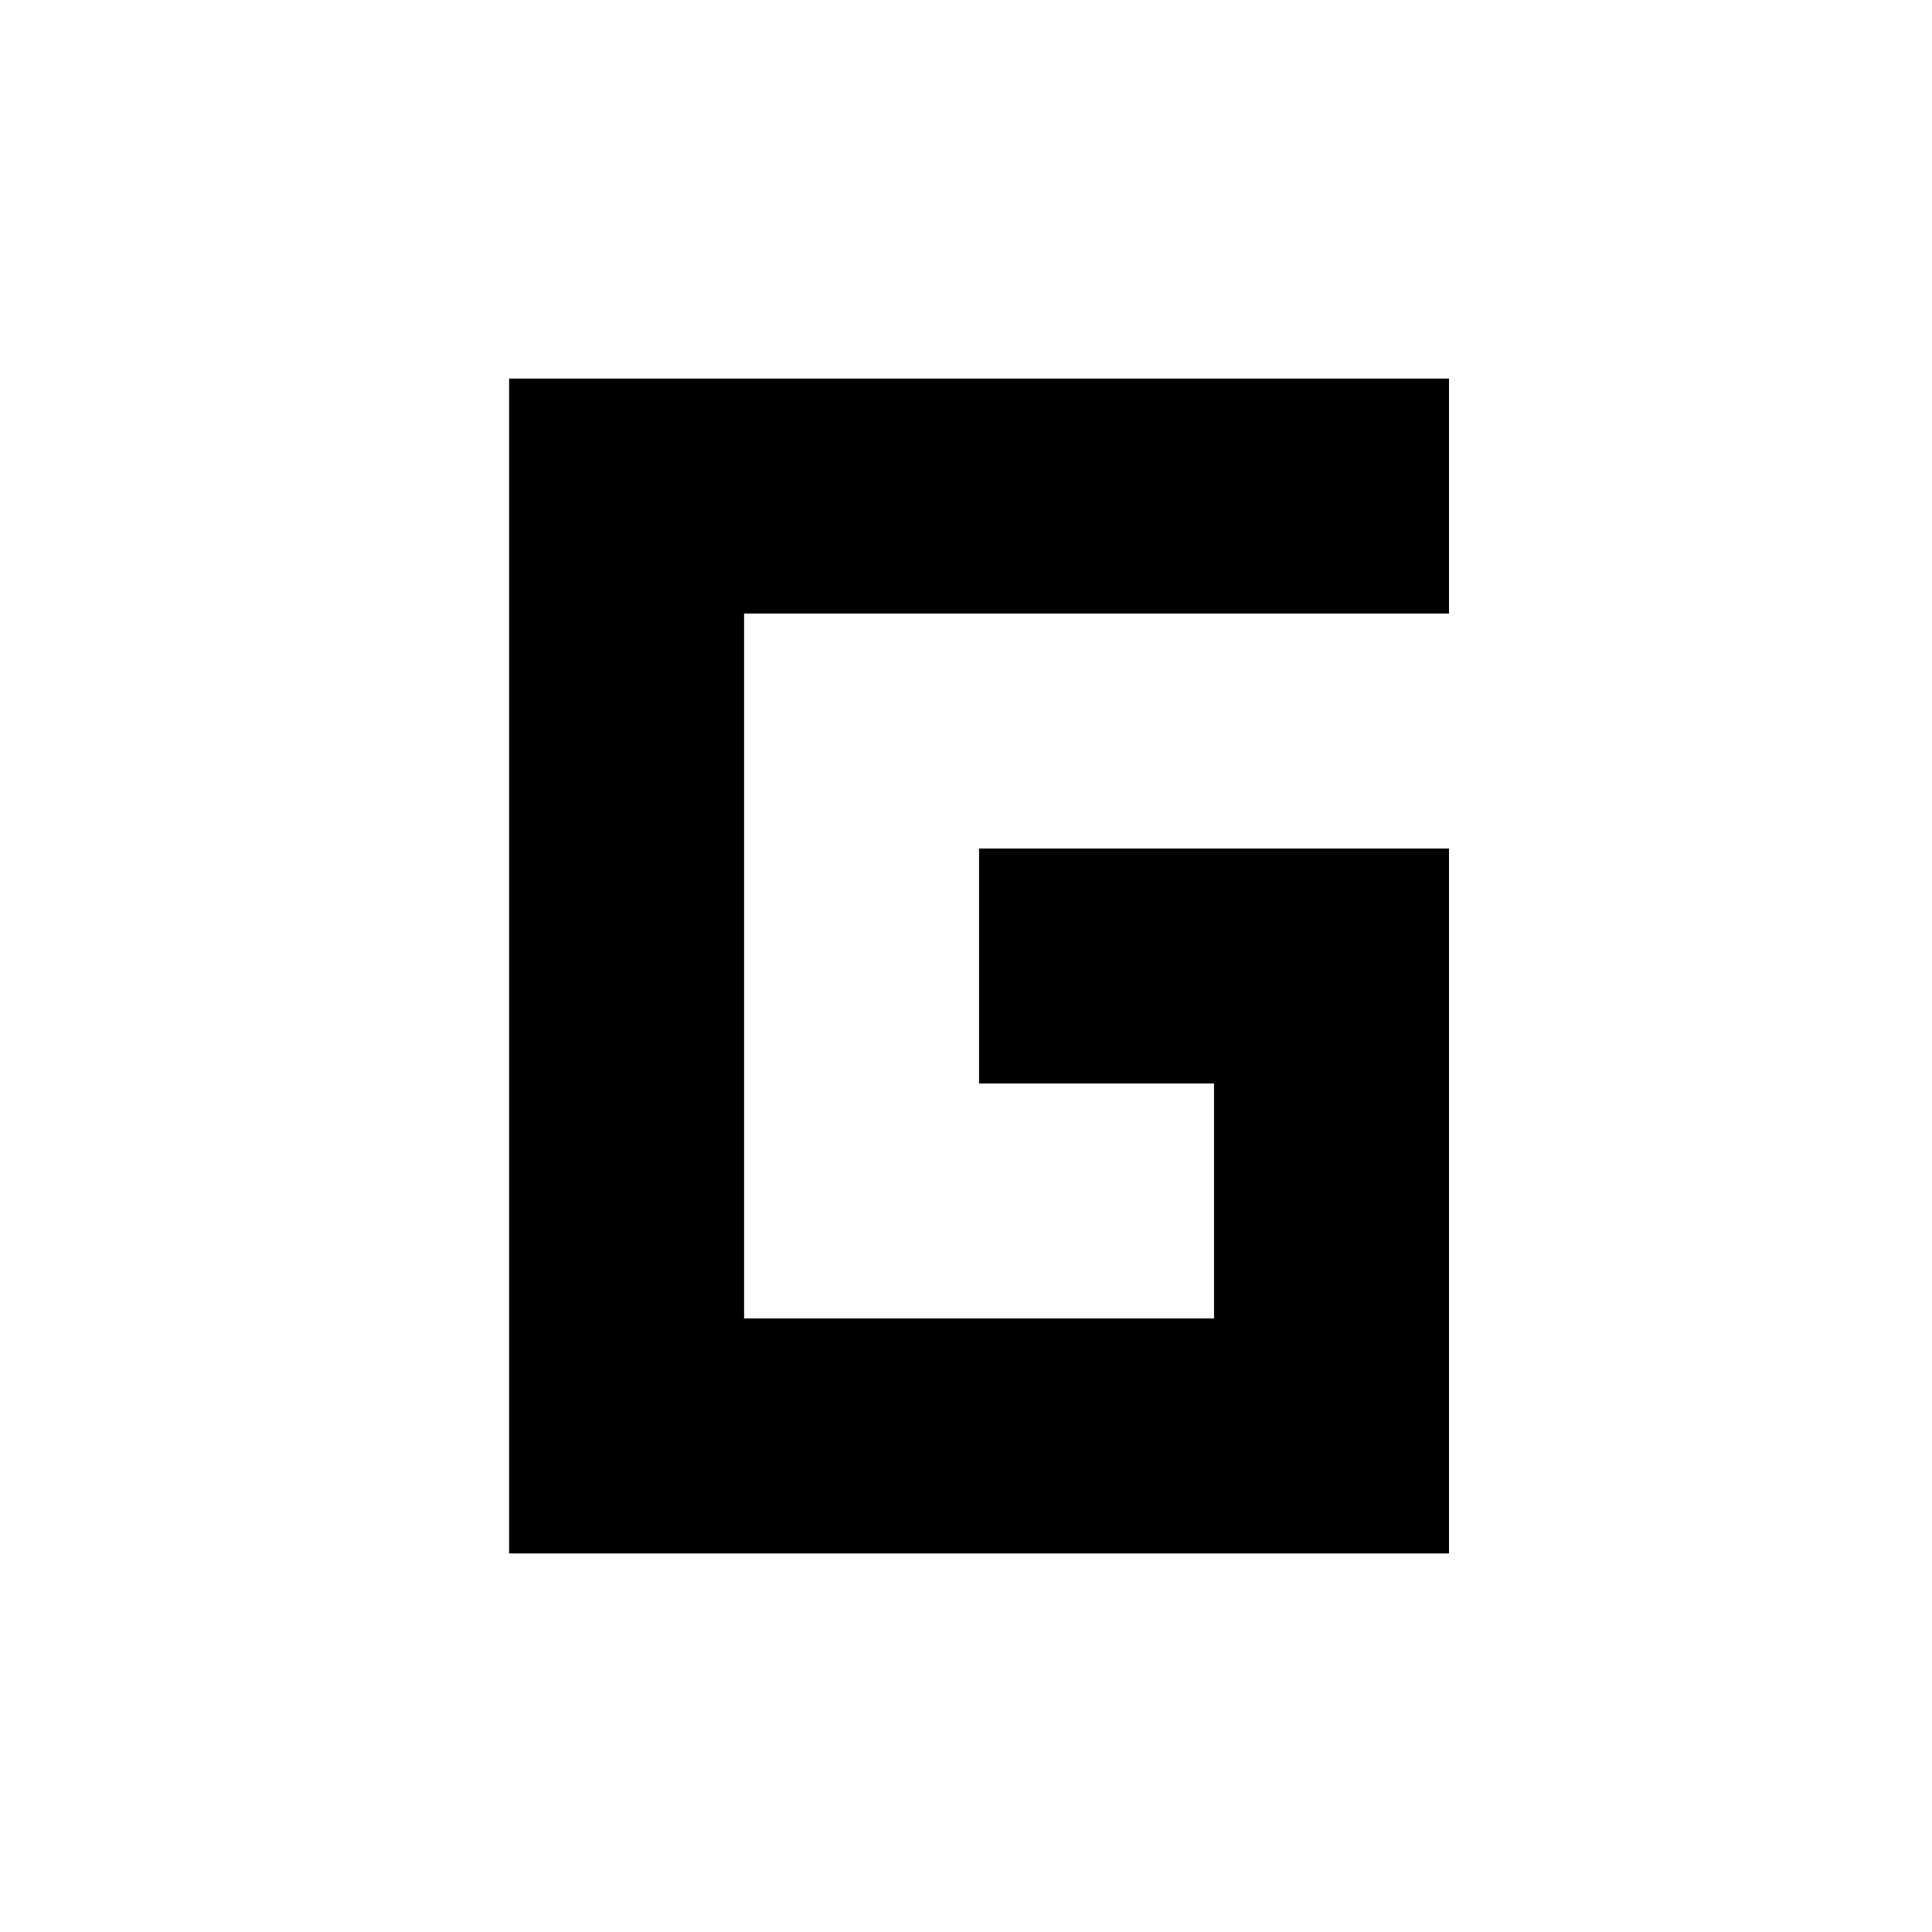
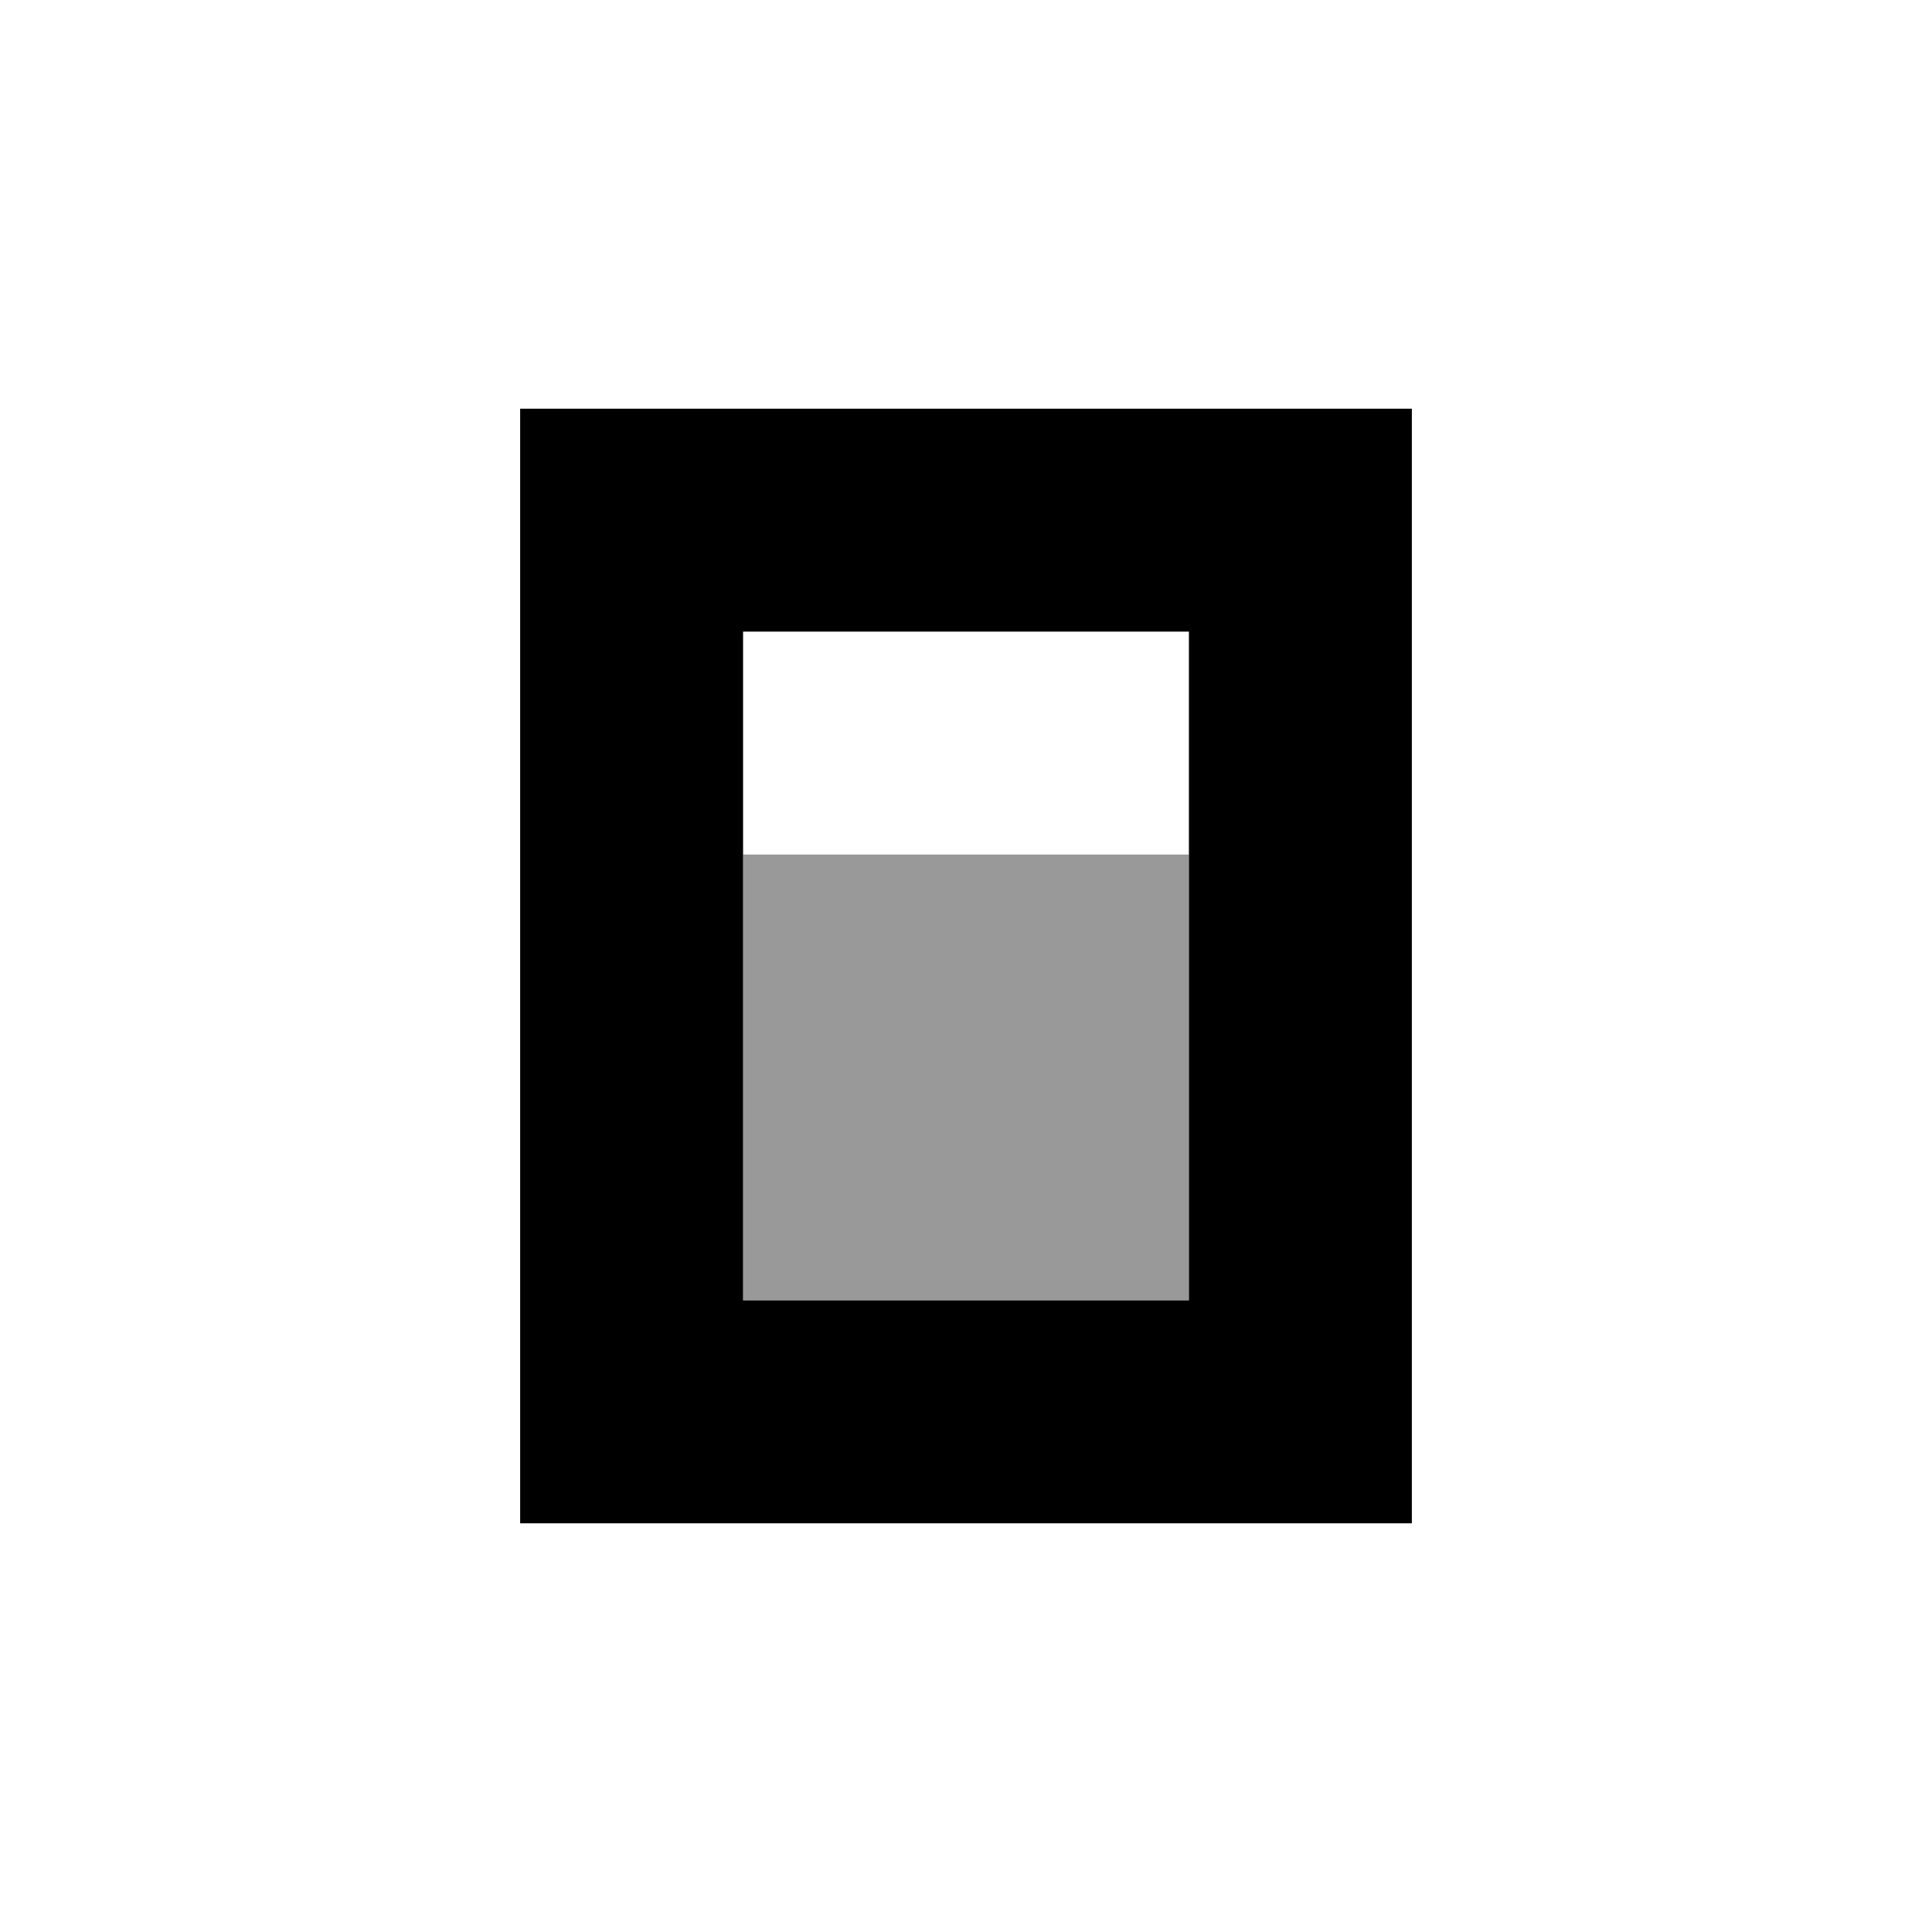
- <svg xmlns="http://www.w3.org/2000/svg" width="24" height="24" viewBox="-2.8 -2.8 29.6 29.6" fill="none">
-   <path d="M19.4 21H5V3H19.4V6.6H8.6V17.4H15.8V13.8H12.2V10.2H19.4V21Z" fill="currentColor" />
+ <svg xmlns="http://www.w3.org/2000/svg" width="24" height="24" viewBox="-3.6 -3.6 31.2 31.2" fill="none">
+   <path d="M15.6 17.4H8.4V10.2H15.6V17.4Z" fill="currentColor" fill-opacity="0.4" />
+   <path d="M15.6 6.6H8.4V17.4H15.6V6.6ZM19.2 21H4.8V3H19.2V21Z" fill="currentColor" />
</svg>
